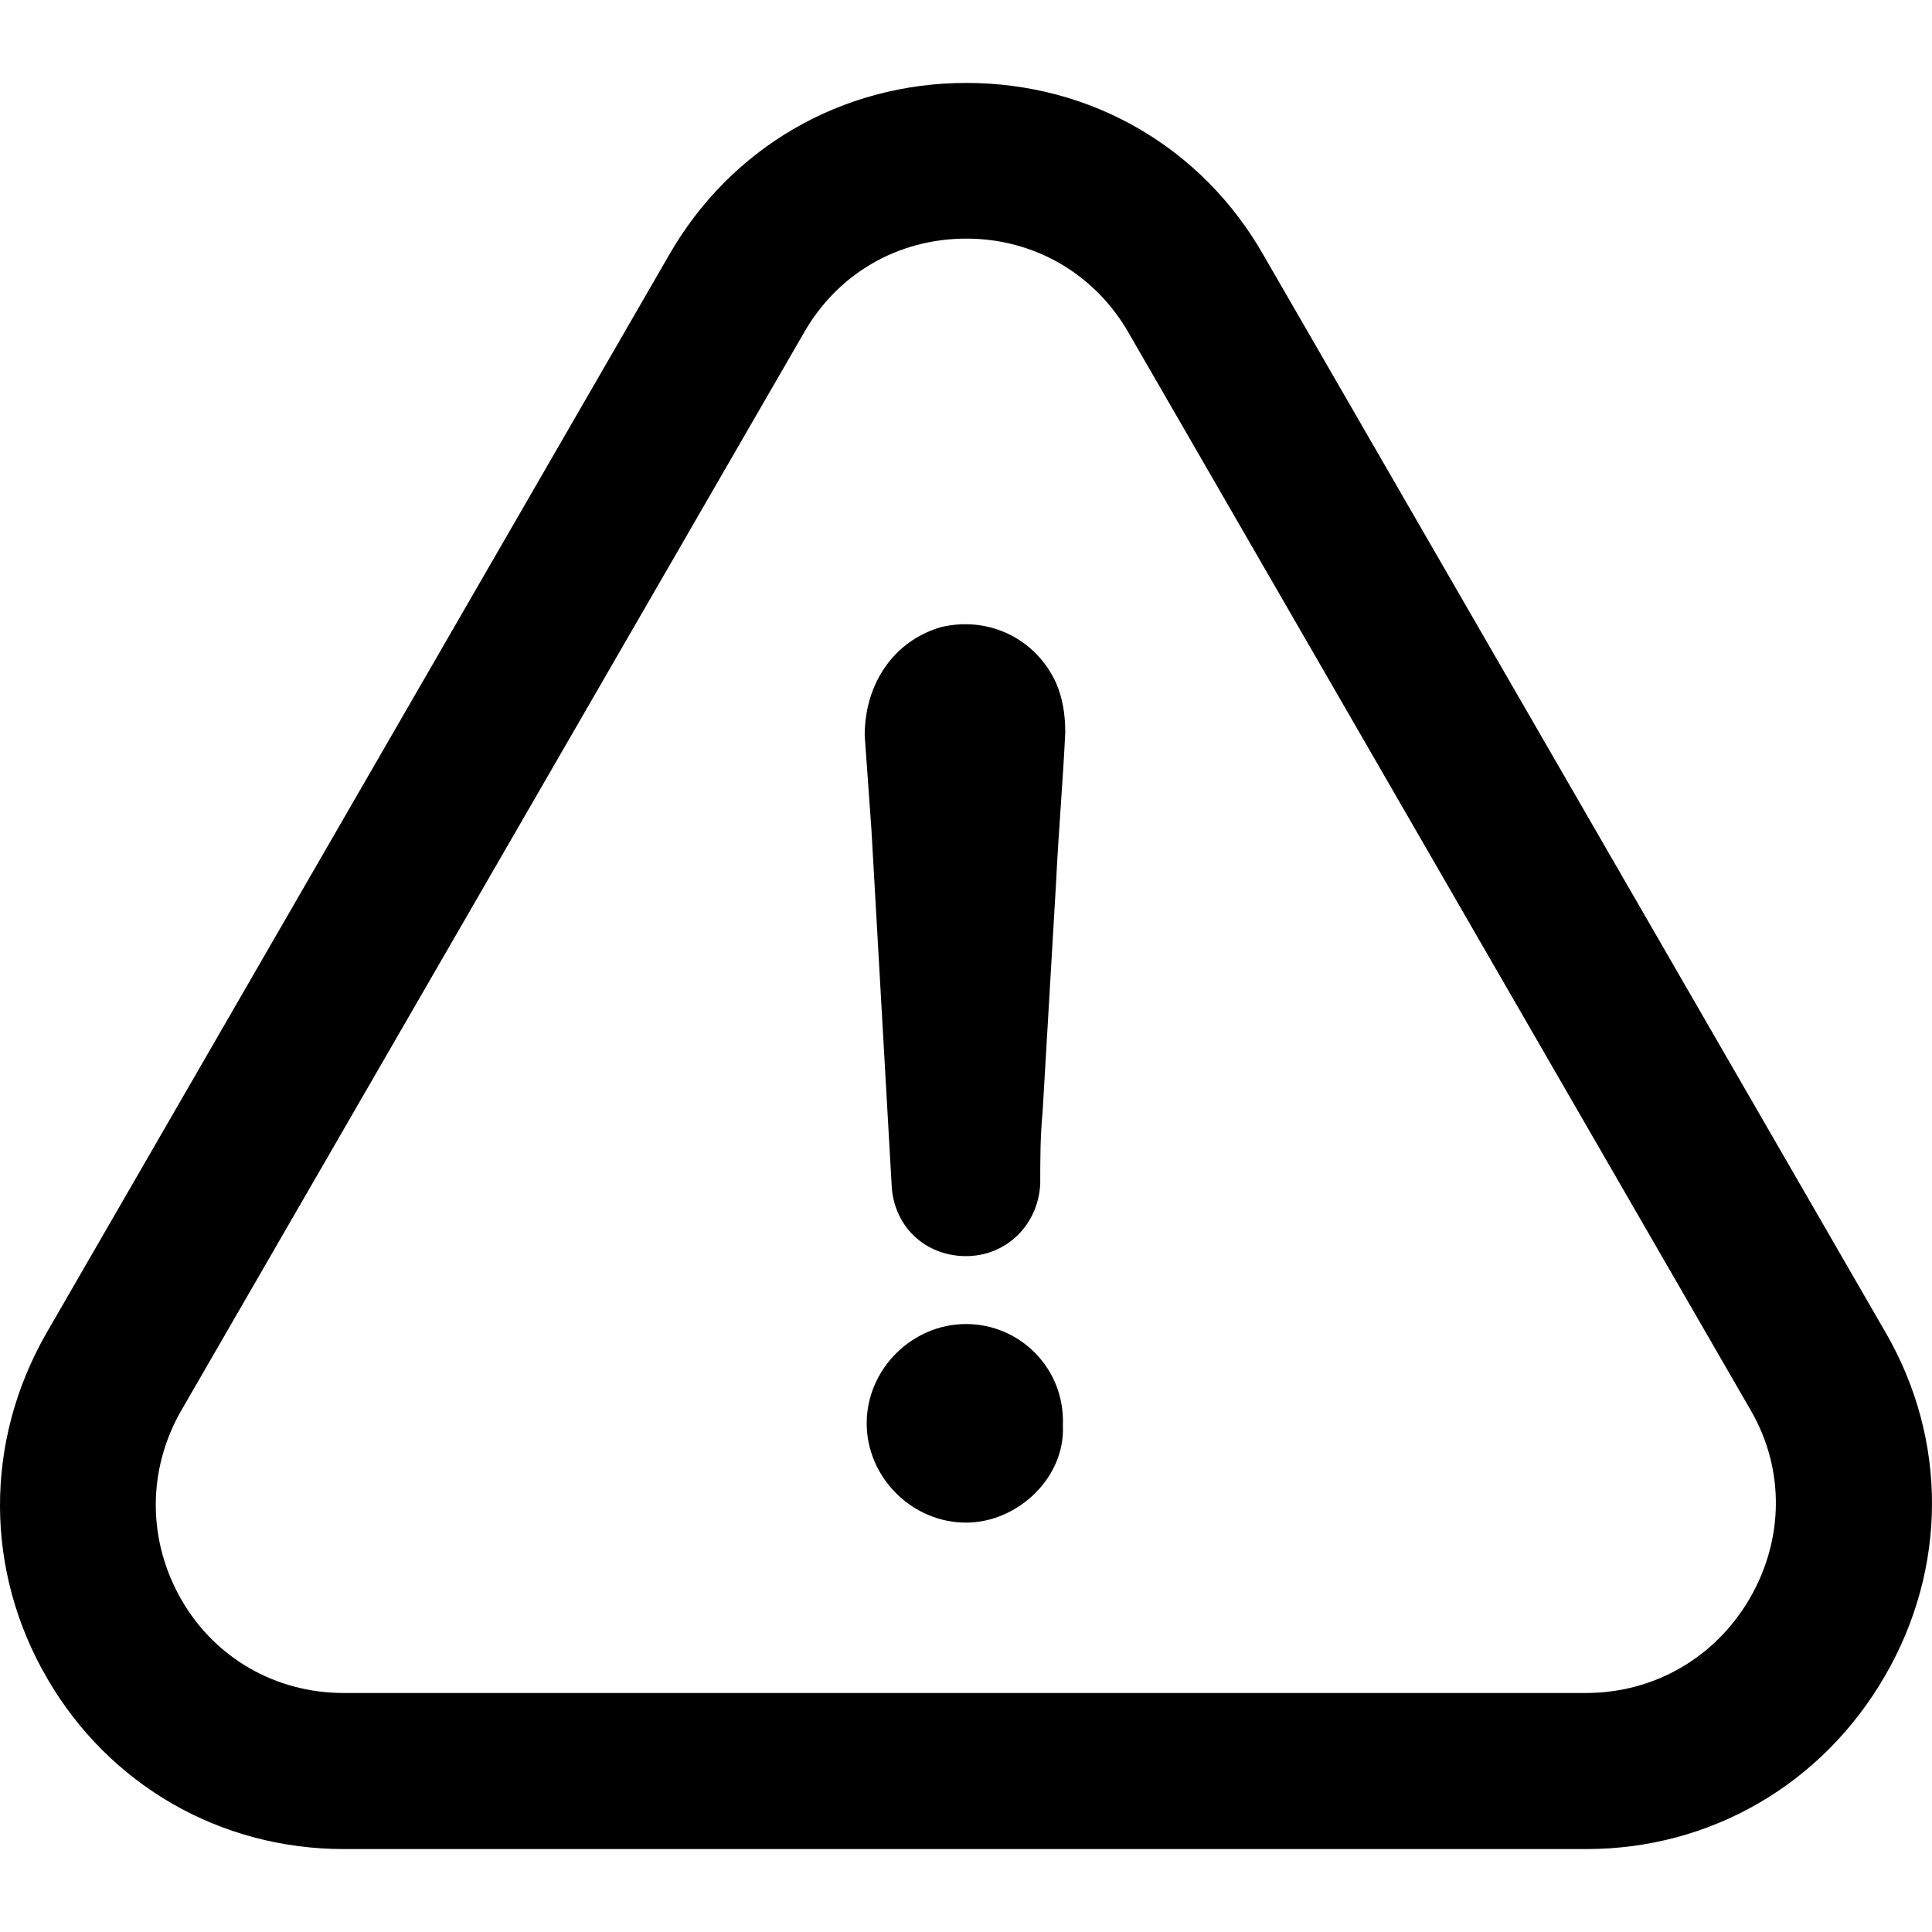
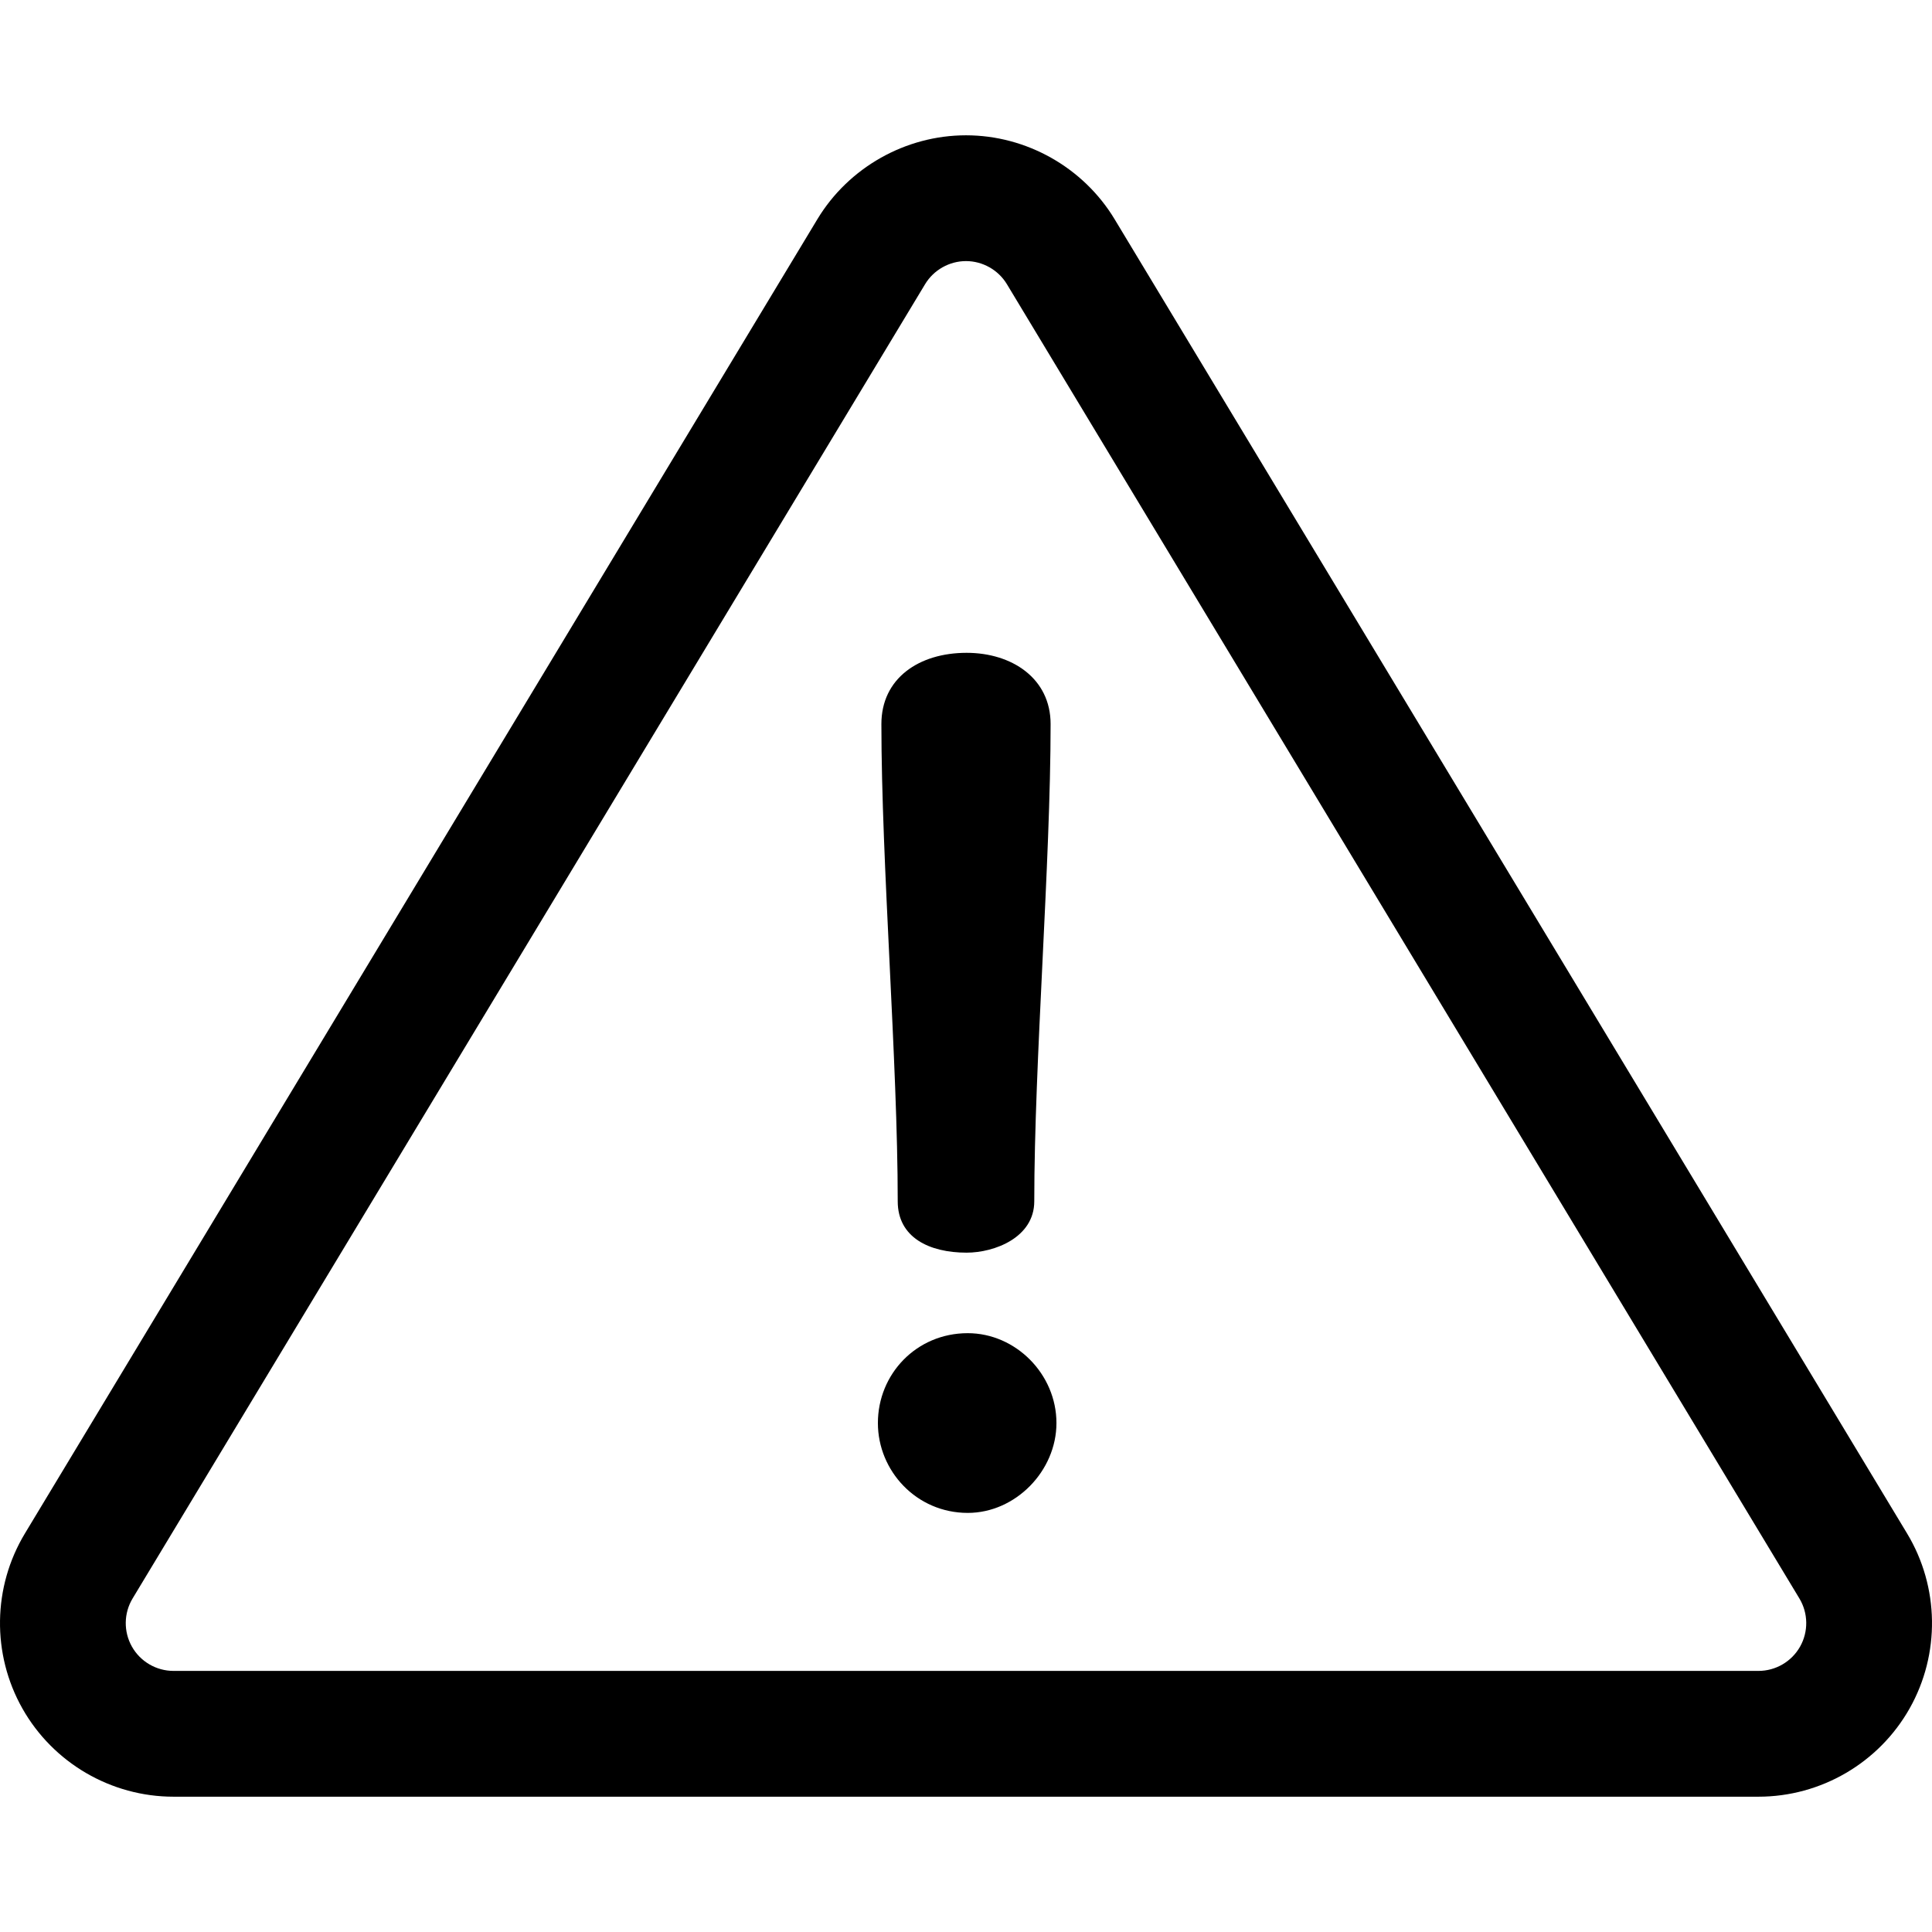
- <svg xmlns="http://www.w3.org/2000/svg" version="1.1" id="Capa_1" x="0px" y="0px" viewBox="0 0 486.463 486.463" style="enable-background:new 0 0 486.463 486.463;" xml:space="preserve">
+ <svg xmlns="http://www.w3.org/2000/svg" version="1.1" id="Layer_1" x="0px" y="0px" viewBox="0 0 512 512" style="enable-background:new 0 0 512 512;" xml:space="preserve">
  <g>
    <g>
-       <path d="M243.225,333.382c-13.6,0-25,11.4-25,25s11.4,25,25,25c13.1,0,25-11.4,24.4-24.4    C268.225,344.682,256.925,333.382,243.225,333.382z" />
-       <path d="M474.625,421.982c15.7-27.1,15.8-59.4,0.2-86.4l-156.6-271.2c-15.5-27.3-43.5-43.5-74.9-43.5s-59.4,16.3-74.9,43.4    l-156.8,271.5c-15.6,27.3-15.5,59.8,0.3,86.9c15.6,26.8,43.5,42.9,74.7,42.9h312.8    C430.725,465.582,458.825,449.282,474.625,421.982z M440.625,402.382c-8.7,15-24.1,23.9-41.3,23.9h-312.8    c-17,0-32.3-8.7-40.8-23.4c-8.6-14.9-8.7-32.7-0.1-47.7l156.8-271.4c8.5-14.9,23.7-23.7,40.9-23.7c17.1,0,32.4,8.9,40.9,23.8    l156.7,271.4C449.325,369.882,449.225,387.482,440.625,402.382z" />
-       <path d="M237.025,157.882c-11.9,3.4-19.3,14.2-19.3,27.3c0.6,7.9,1.1,15.9,1.7,23.8c1.7,30.1,3.4,59.6,5.1,89.7    c0.6,10.2,8.5,17.6,18.7,17.6c10.2,0,18.2-7.9,18.7-18.2c0-6.2,0-11.9,0.6-18.2c1.1-19.3,2.3-38.6,3.4-57.9    c0.6-12.5,1.7-25,2.3-37.5c0-4.5-0.6-8.5-2.3-12.5C260.825,160.782,248.925,155.082,237.025,157.882z" />
+       <path d="M505.403,406.394L295.389,58.102c-8.274-13.721-23.367-22.245-39.39-22.245c-16.023,0-31.116,8.524-39.391,22.246    L6.595,406.394c-8.551,14.182-8.804,31.95-0.661,46.37c8.145,14.42,23.491,23.378,40.051,23.378h420.028    c16.56,0,31.907-8.958,40.052-23.379C514.208,438.342,513.955,420.574,505.403,406.394z M477.039,436.372    c-2.242,3.969-6.467,6.436-11.026,6.436H45.985c-4.559,0-8.784-2.466-11.025-6.435c-2.242-3.97-2.172-8.862,0.181-12.765    L245.156,75.316c2.278-3.777,6.433-6.124,10.844-6.124c4.41,0,8.565,2.347,10.843,6.124l210.013,348.292    C479.211,427.512,479.281,432.403,477.039,436.372z" />
+     </g>
+   </g>
+   <g>
+     <g>
+       <path d="M256.154,173.005c-12.68,0-22.576,6.804-22.576,18.866c0,36.802,4.329,89.686,4.329,126.489    c0.001,9.587,8.352,13.607,18.248,13.607c7.422,0,17.937-4.02,17.937-13.607c0-36.802,4.329-89.686,4.329-126.489    C278.421,179.81,268.216,173.005,256.154,173.005z" />
+     </g>
+   </g>
+   <g>
+     <g>
+       <path d="M256.465,353.306c-13.607,0-23.814,10.824-23.814,23.814c0,12.68,10.206,23.814,23.814,23.814    c12.68,0,23.505-11.134,23.505-23.814C279.97,364.13,269.144,353.306,256.465,353.306z" />
    </g>
  </g>
  <g>
</g>
  <g>
</g>
  <g>
</g>
  <g>
</g>
  <g>
</g>
  <g>
</g>
  <g>
</g>
  <g>
</g>
  <g>
</g>
  <g>
</g>
  <g>
</g>
  <g>
</g>
  <g>
</g>
  <g>
</g>
  <g>
</g>
</svg>
